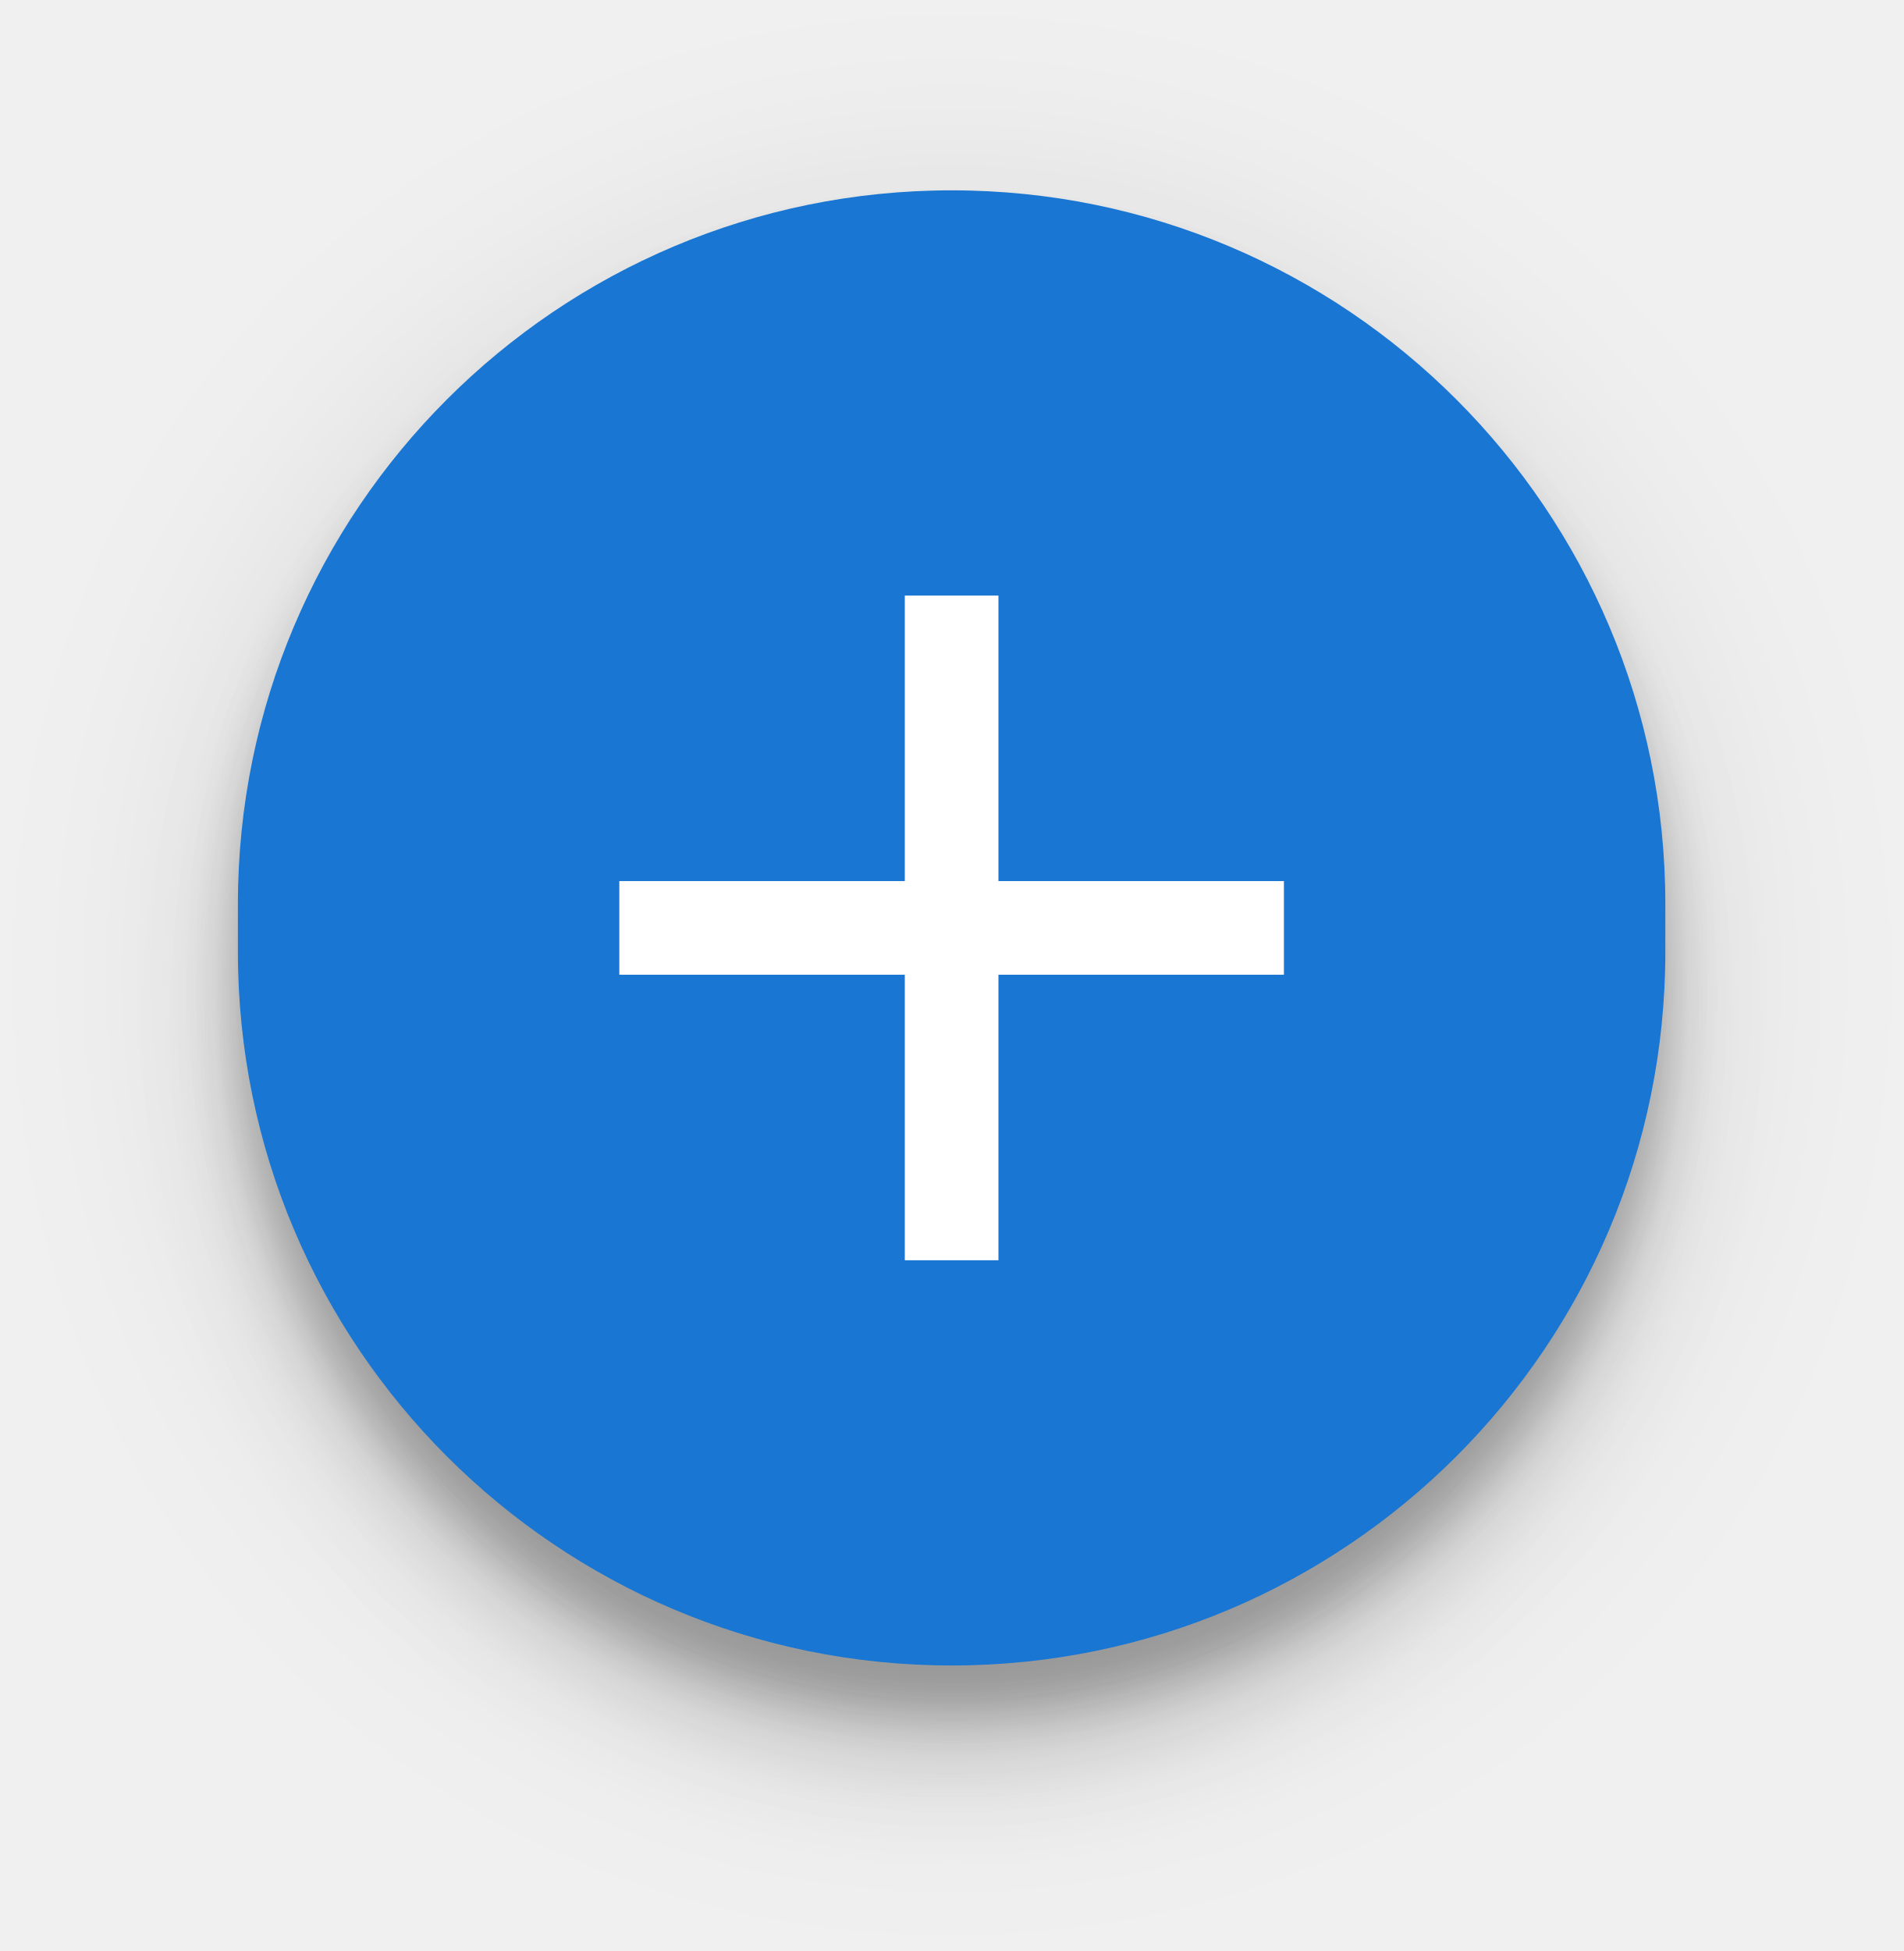
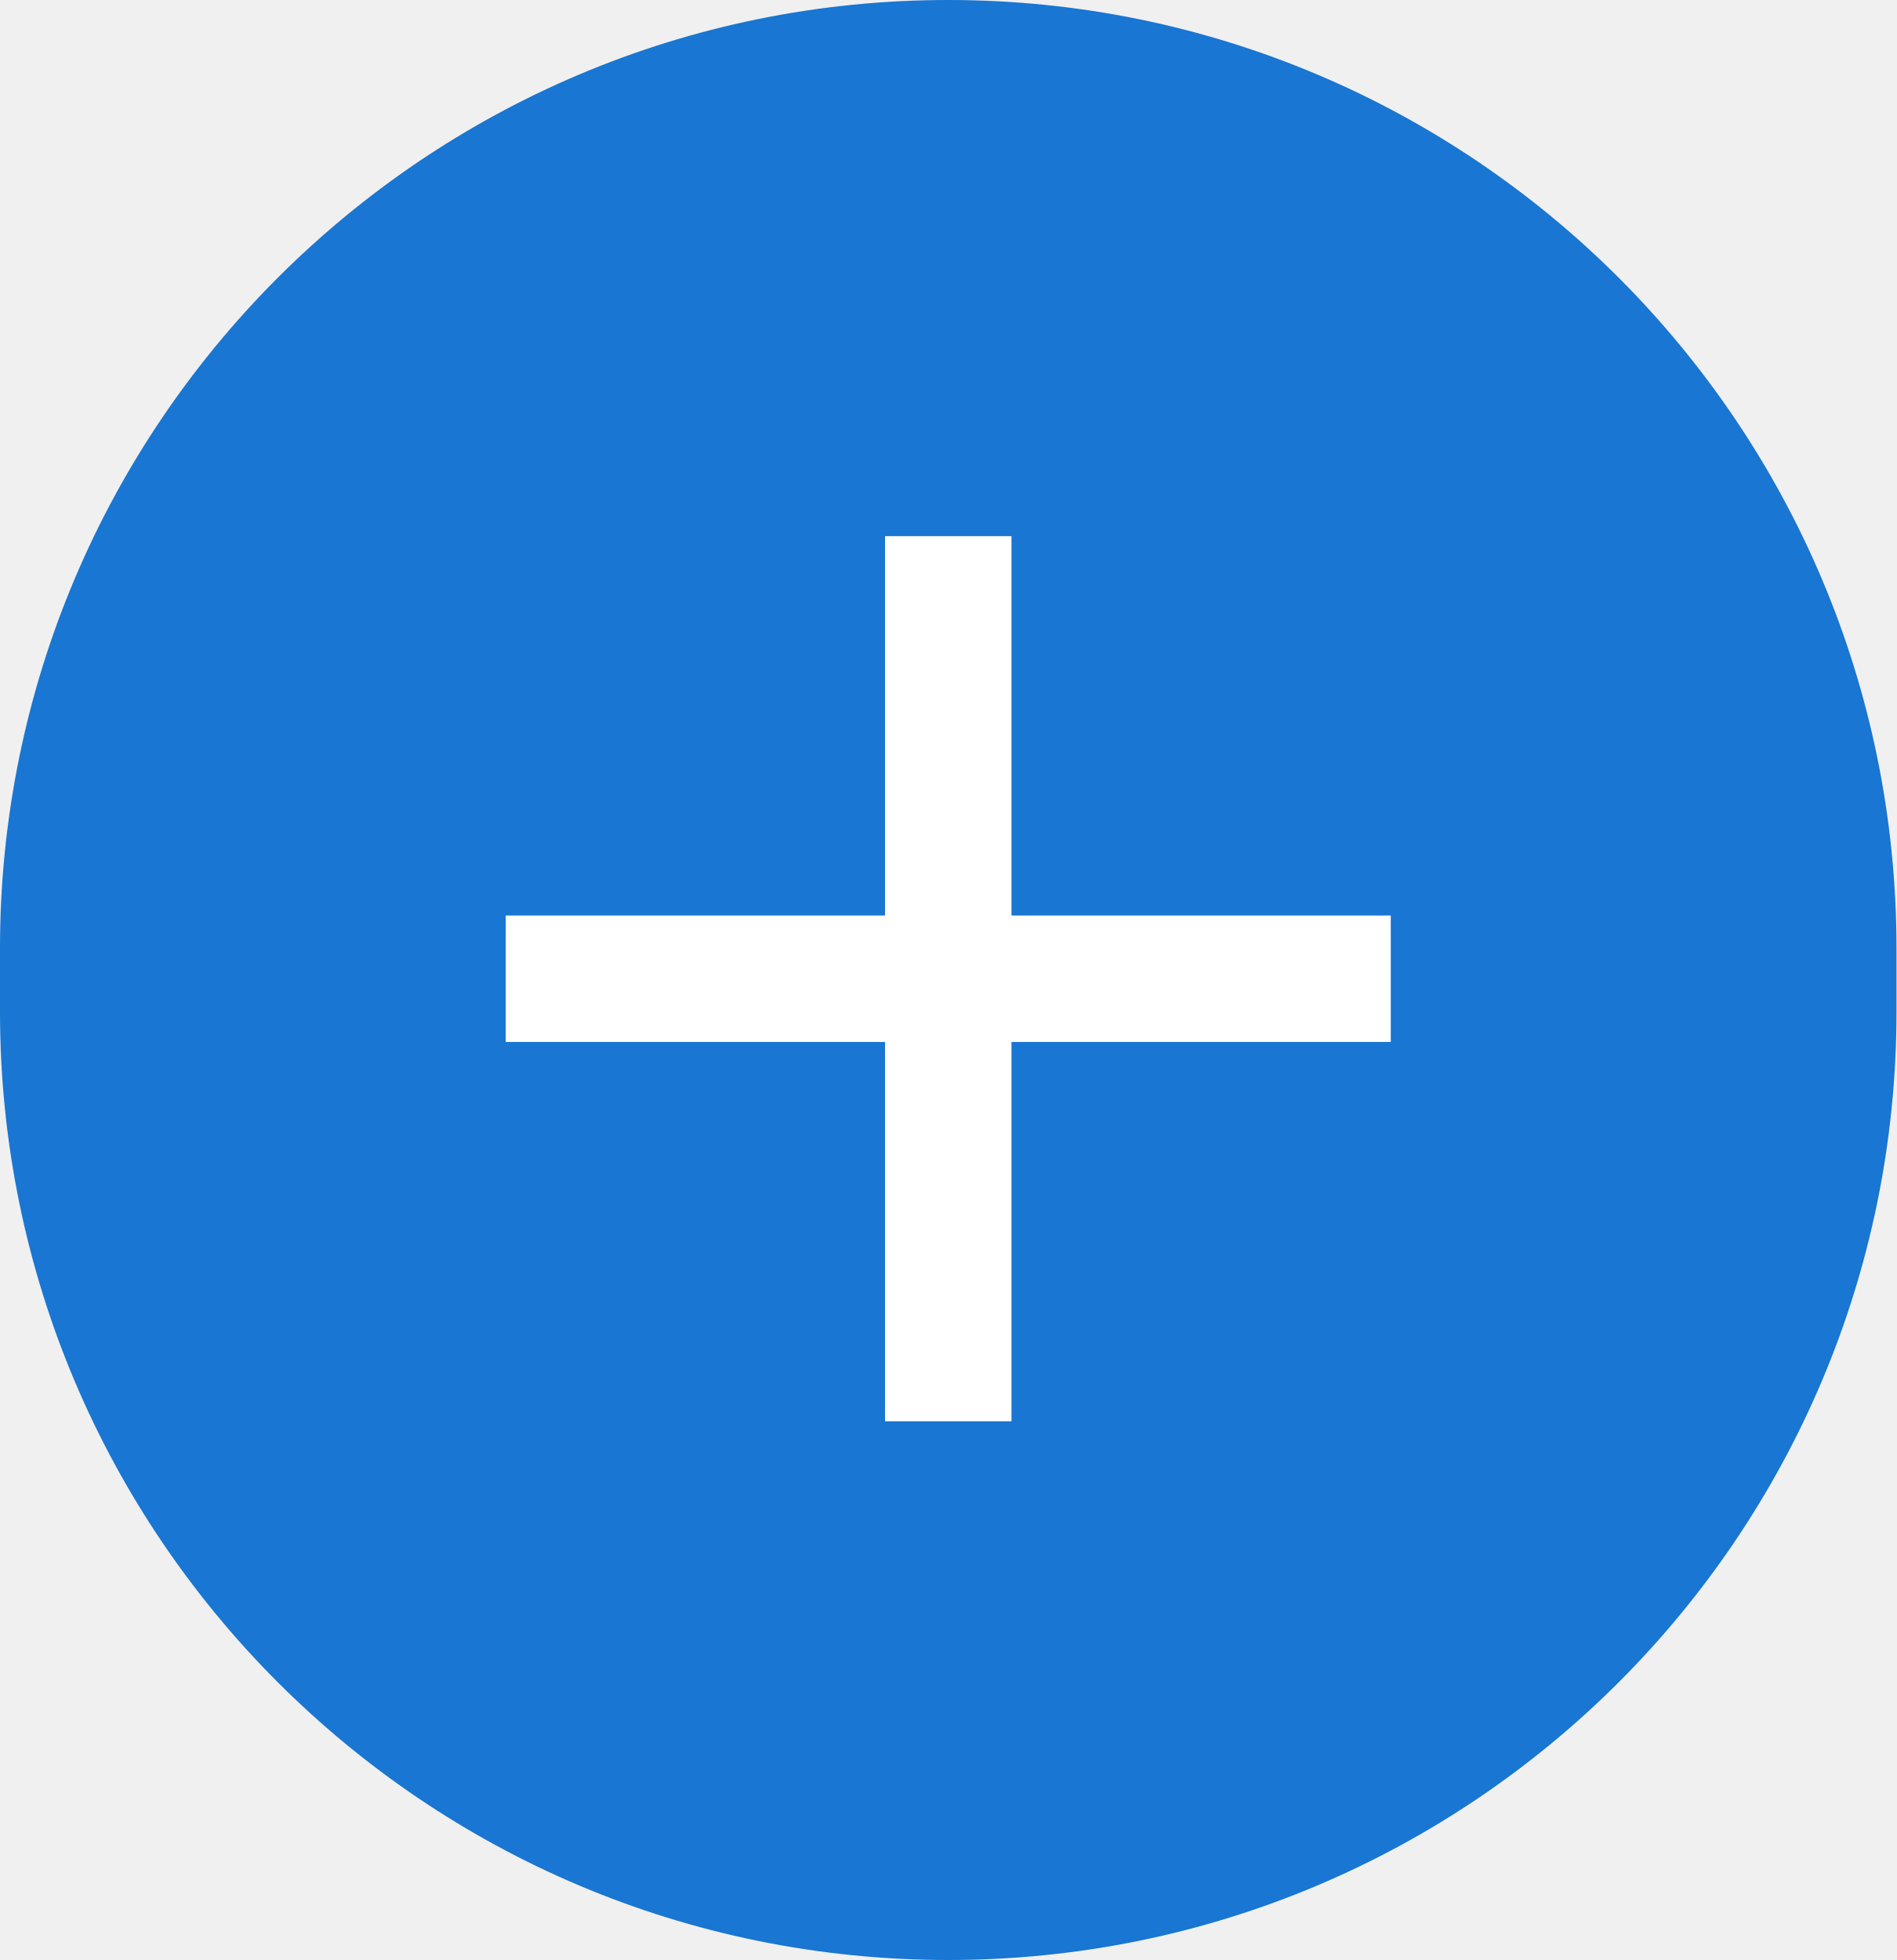
- <svg xmlns="http://www.w3.org/2000/svg" width="40" height="41" viewBox="0 0 40 41" fill="none">
-   <g filter="url(#filter0_ddd_59_5634)">
-     <rect x="5" y="4" width="30" height="31" rx="15" fill="#1976D2" />
-     <path d="M26.984 20.484H20.984V26.484H19.016V20.484H13.016V18.516H19.016V12.516H20.984V18.516H26.984V20.484Z" fill="white" />
+ <svg xmlns="http://www.w3.org/2000/svg" viewBox="0 0 30 31">
+   <defs>
+     <style>.cls-1{fill:#1976d2;}.cls-2{fill:#fff;}</style>
+   </defs>
+   <g id="Layer_2" data-name="Layer 2">
+     <g id="Layer_1-2" data-name="Layer 1">
+       <path class="cls-1" d="M15,0h0A15,15,0,0,1,30,15v1A15,15,0,0,1,15,31h0A15,15,0,0,1,0,16V15A15,15,0,0,1,15,0Z" />
+       <path class="cls-2" d="M22,16.48H16v6H14v-6H8v-2h6v-6h2v6h6Z" />
+     </g>
  </g>
-   <defs>
-     <filter id="filter0_ddd_59_5634" x="0" y="0" width="40" height="41" filterUnits="userSpaceOnUse" color-interpolation-filters="sRGB">
-       <feFlood flood-opacity="0" result="BackgroundImageFix" />
-       <feColorMatrix in="SourceAlpha" type="matrix" values="0 0 0 0 0 0 0 0 0 0 0 0 0 0 0 0 0 0 127 0" result="hardAlpha" />
-       <feOffset dy="1" />
-       <feGaussianBlur stdDeviation="2.5" />
-       <feColorMatrix type="matrix" values="0 0 0 0 0 0 0 0 0 0 0 0 0 0 0 0 0 0 0.12 0" />
-       <feBlend mode="normal" in2="BackgroundImageFix" result="effect1_dropShadow_59_5634" />
-       <feColorMatrix in="SourceAlpha" type="matrix" values="0 0 0 0 0 0 0 0 0 0 0 0 0 0 0 0 0 0 127 0" result="hardAlpha" />
-       <feOffset dy="2" />
-       <feGaussianBlur stdDeviation="1" />
-       <feColorMatrix type="matrix" values="0 0 0 0 0 0 0 0 0 0 0 0 0 0 0 0 0 0 0.14 0" />
-       <feBlend mode="normal" in2="effect1_dropShadow_59_5634" result="effect2_dropShadow_59_5634" />
-       <feColorMatrix in="SourceAlpha" type="matrix" values="0 0 0 0 0 0 0 0 0 0 0 0 0 0 0 0 0 0 127 0" result="hardAlpha" />
-       <feOffset dy="1" />
-       <feGaussianBlur stdDeviation="0.5" />
-       <feColorMatrix type="matrix" values="0 0 0 0 0 0 0 0 0 0 0 0 0 0 0 0 0 0 0.2 0" />
-       <feBlend mode="normal" in2="effect2_dropShadow_59_5634" result="effect3_dropShadow_59_5634" />
-       <feBlend mode="normal" in="SourceGraphic" in2="effect3_dropShadow_59_5634" result="shape" />
-     </filter>
-   </defs>
</svg>
